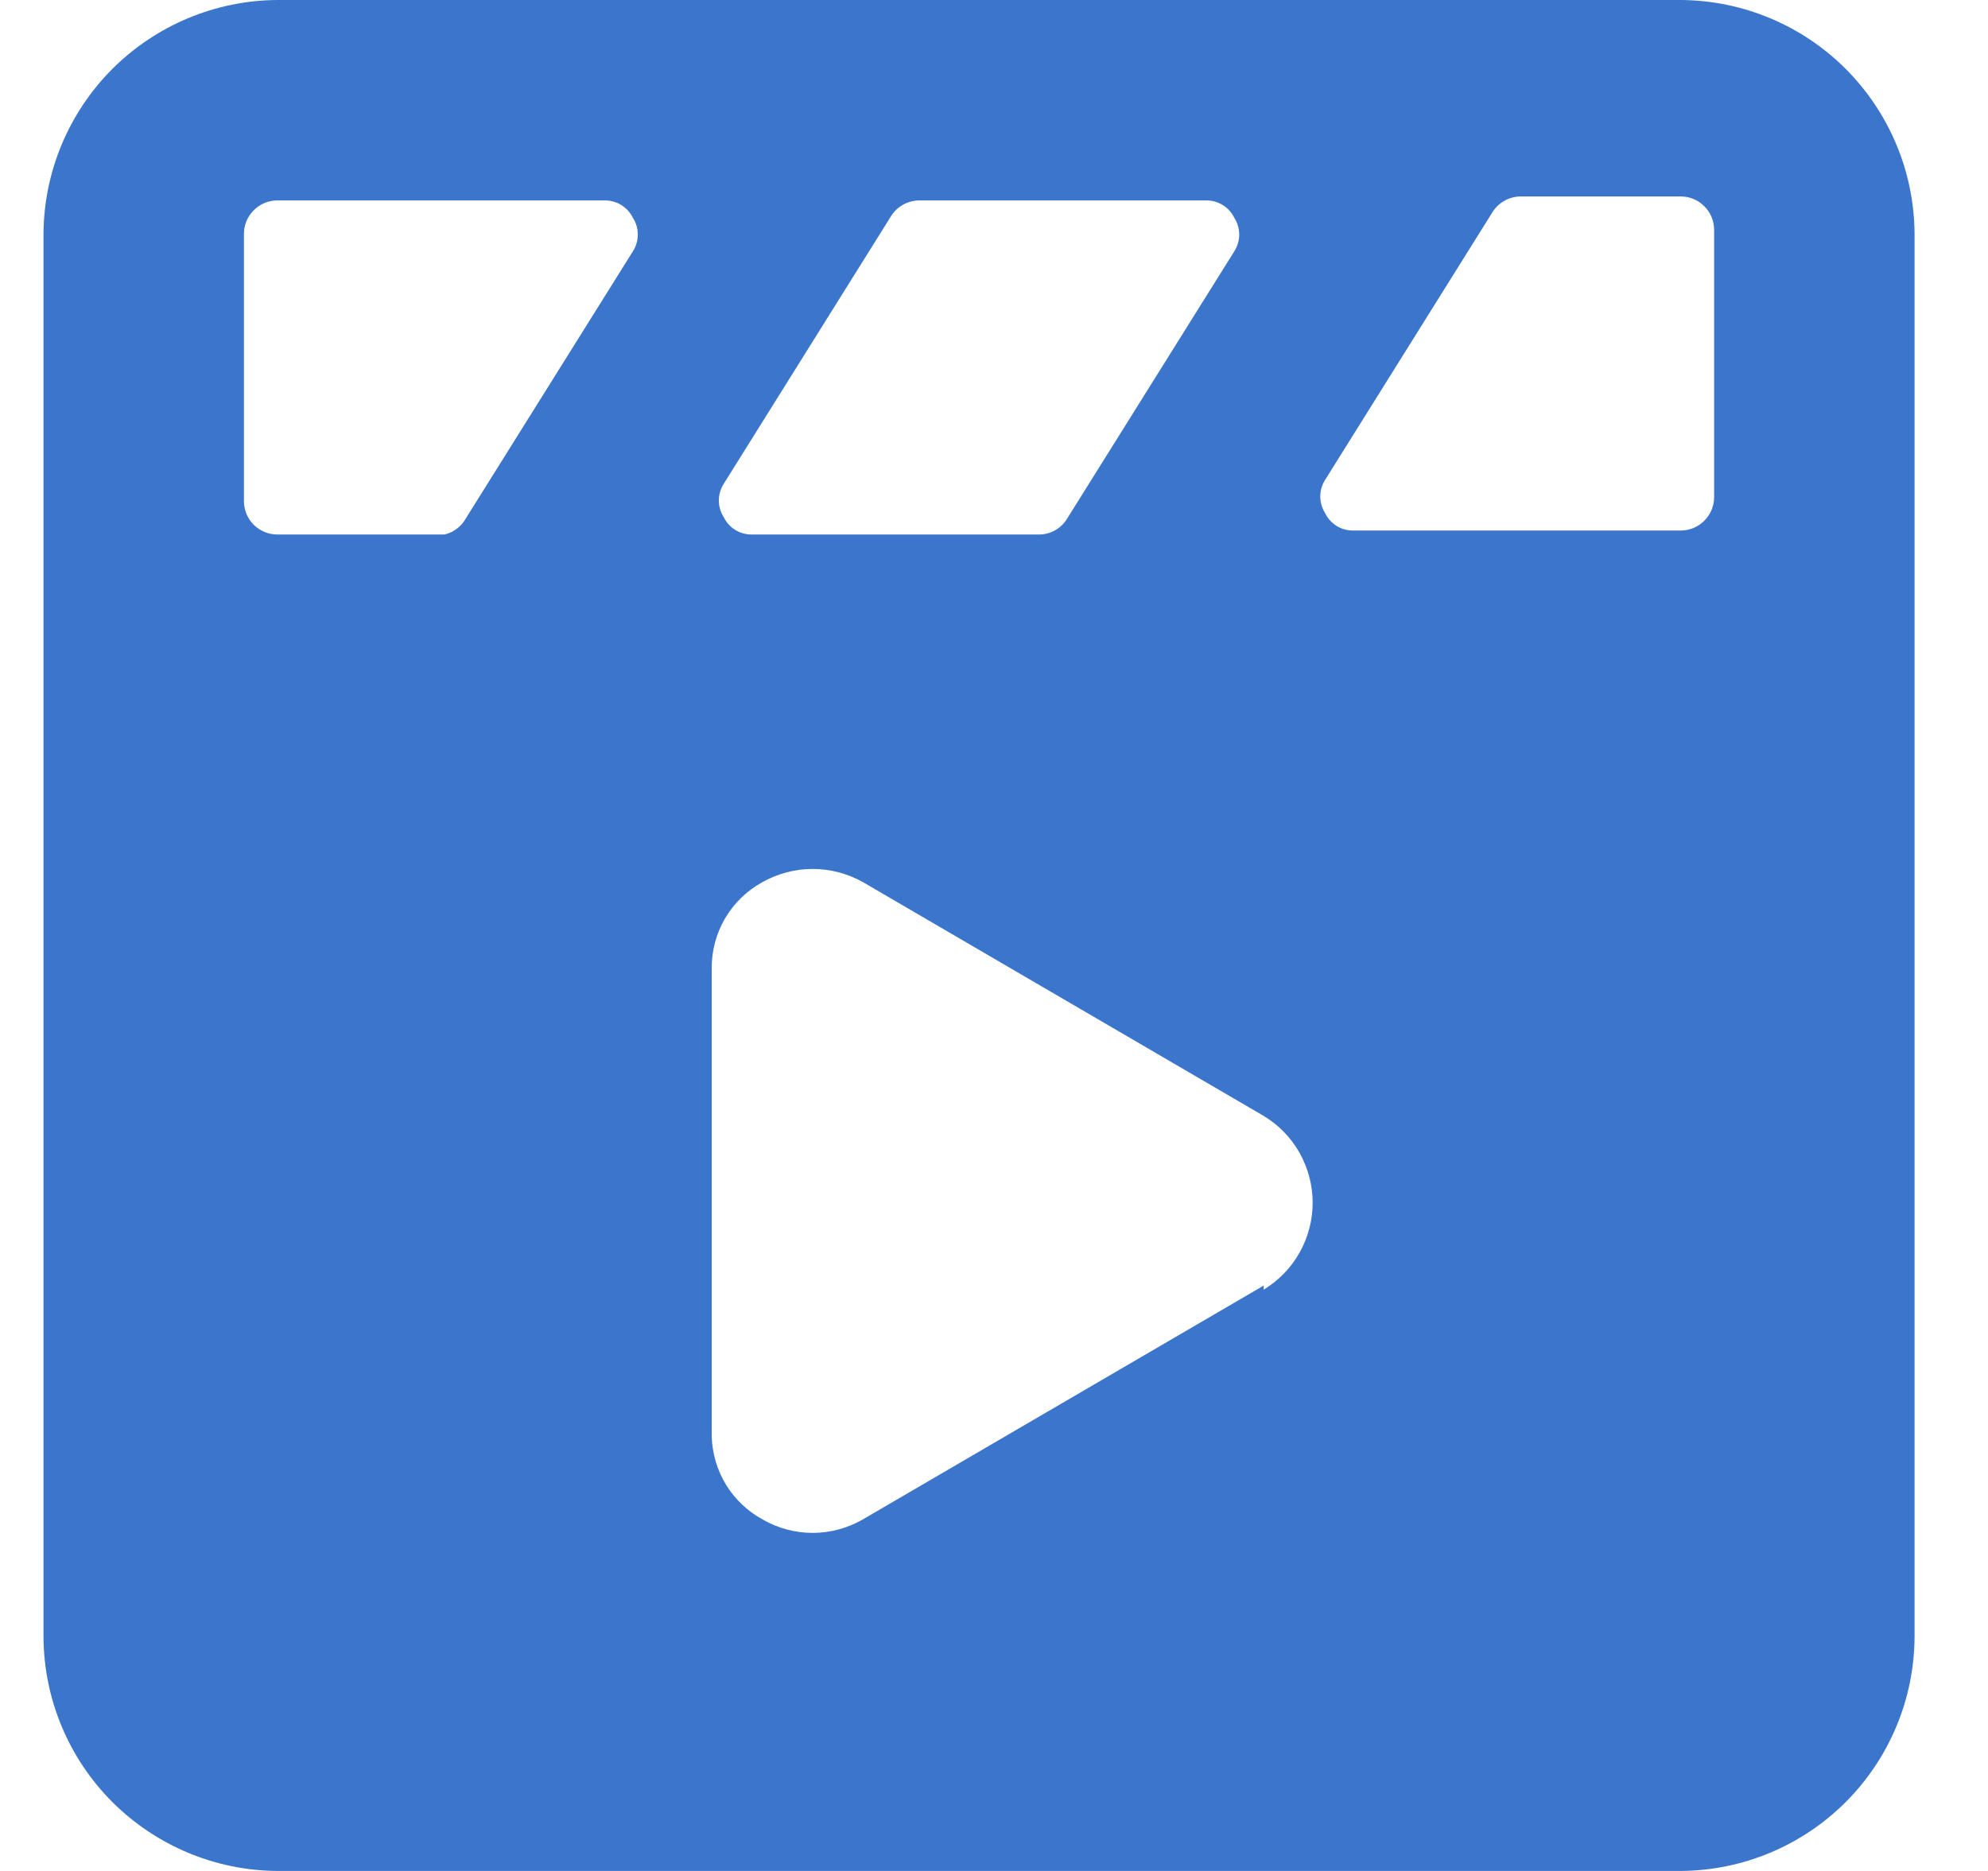
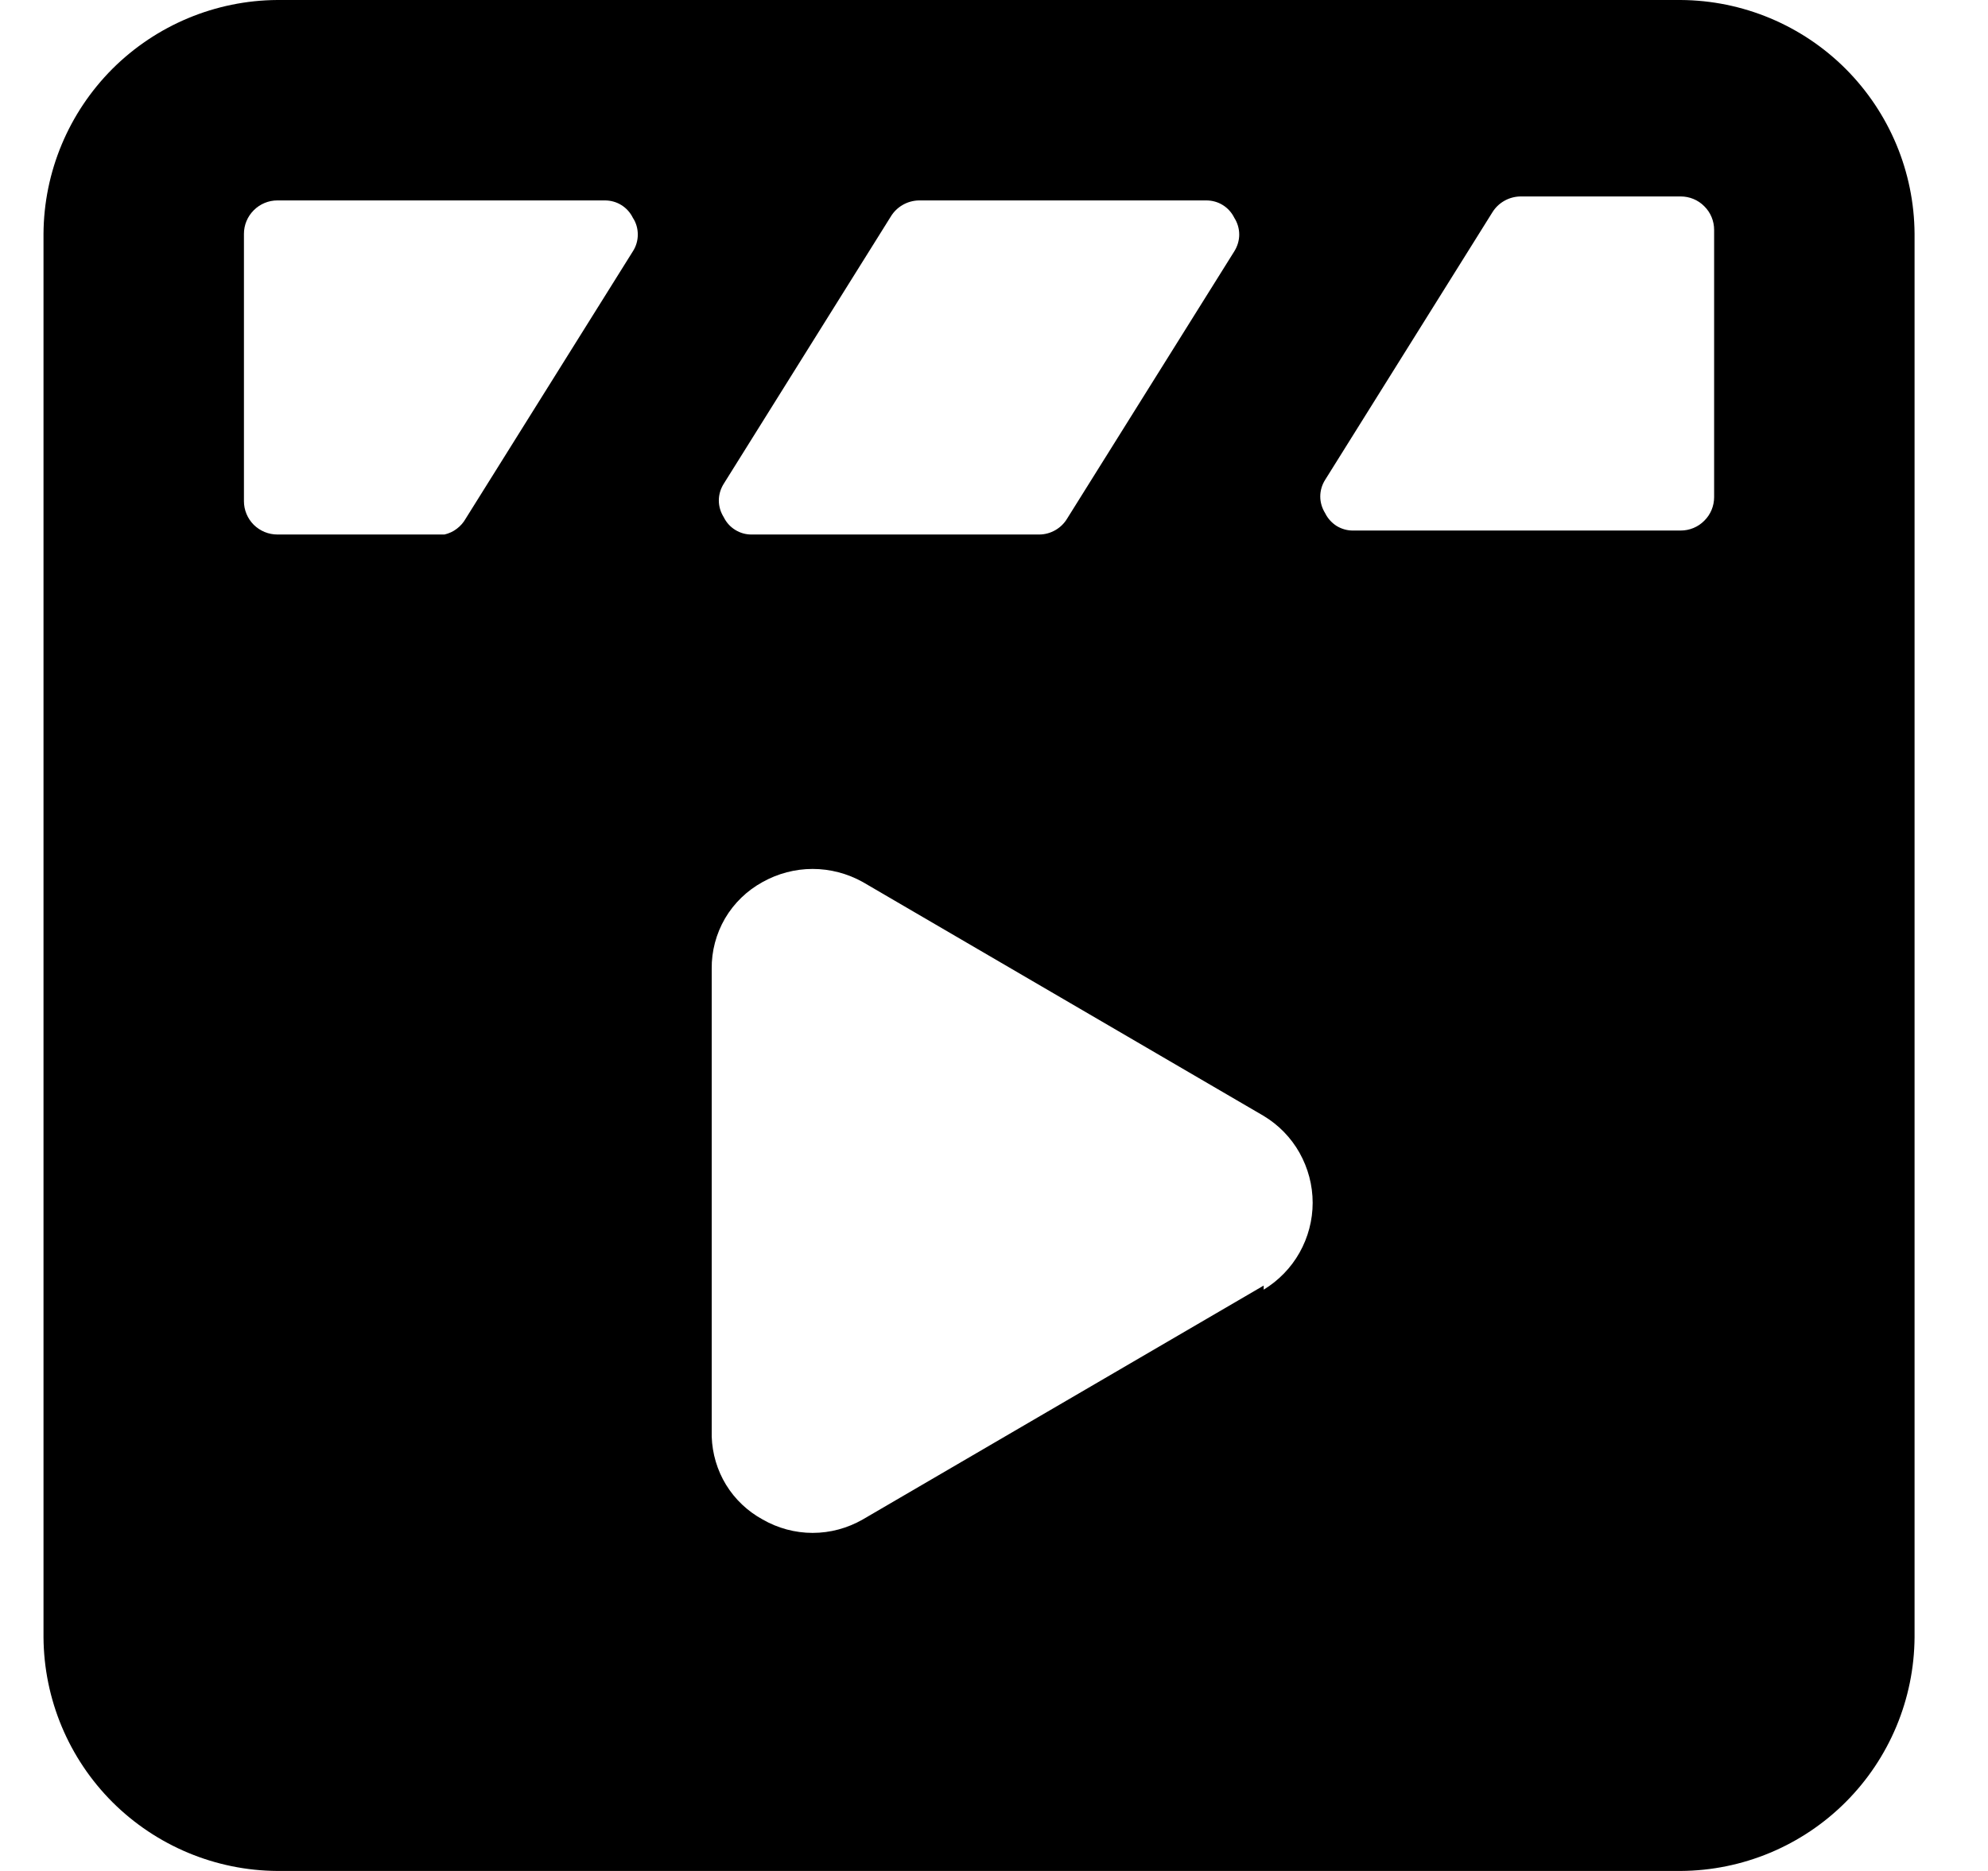
<svg xmlns="http://www.w3.org/2000/svg" width="17" height="16" viewBox="0 0 17 16" fill="none">
-   <path d="M14.372 0H2.372C1.843 0.003 1.336 0.215 0.961 0.589C0.587 0.964 0.375 1.47 0.372 2L0.372 14C0.375 14.53 0.587 15.037 0.961 15.411C1.336 15.785 1.843 15.997 2.372 16H14.372C14.902 15.997 15.409 15.785 15.783 15.411C16.157 15.037 16.369 14.53 16.372 14V2C16.369 1.47 16.157 0.964 15.783 0.589C15.409 0.215 14.902 0.003 14.372 0V0ZM3.983 4.434C3.964 4.468 3.938 4.498 3.906 4.522C3.875 4.546 3.839 4.562 3.801 4.571H2.372C2.296 4.571 2.224 4.541 2.17 4.488C2.116 4.434 2.086 4.361 2.086 4.286V2C2.086 1.924 2.116 1.852 2.17 1.798C2.224 1.744 2.296 1.714 2.372 1.714H5.172C5.222 1.714 5.271 1.727 5.314 1.754C5.356 1.78 5.39 1.818 5.412 1.863C5.44 1.905 5.454 1.955 5.454 2.006C5.454 2.056 5.44 2.106 5.412 2.149L3.983 4.434ZM7.618 1.851C7.643 1.81 7.678 1.776 7.72 1.752C7.762 1.728 7.809 1.715 7.858 1.714H10.315C10.365 1.714 10.414 1.727 10.457 1.754C10.499 1.78 10.533 1.818 10.555 1.863C10.582 1.905 10.597 1.955 10.597 2.006C10.597 2.056 10.582 2.106 10.555 2.149L9.126 4.434C9.101 4.476 9.066 4.51 9.024 4.534C8.982 4.558 8.935 4.571 8.886 4.571H6.429C6.379 4.572 6.33 4.558 6.288 4.532C6.245 4.506 6.211 4.468 6.189 4.423C6.162 4.38 6.147 4.331 6.147 4.28C6.147 4.229 6.162 4.18 6.189 4.137L7.618 1.851ZM10.806 10.994L7.378 12.994C7.247 13.069 7.1 13.109 6.949 13.109C6.799 13.109 6.651 13.069 6.521 12.994C6.393 12.924 6.285 12.822 6.209 12.698C6.133 12.574 6.091 12.431 6.086 12.286V8.286C6.084 8.134 6.124 7.985 6.2 7.854C6.277 7.723 6.388 7.616 6.521 7.543C6.652 7.47 6.799 7.431 6.949 7.431C7.099 7.431 7.247 7.47 7.378 7.543L10.806 9.543C10.934 9.62 11.04 9.729 11.113 9.859C11.186 9.99 11.225 10.136 11.225 10.286C11.225 10.435 11.186 10.582 11.113 10.712C11.04 10.842 10.934 10.951 10.806 11.029V10.994ZM14.658 4.251C14.658 4.327 14.628 4.4 14.574 4.453C14.521 4.507 14.448 4.537 14.372 4.537H11.572C11.522 4.538 11.473 4.524 11.43 4.498C11.388 4.471 11.354 4.434 11.332 4.389C11.305 4.346 11.29 4.296 11.29 4.246C11.29 4.195 11.305 4.145 11.332 4.103L12.761 1.817C12.786 1.776 12.821 1.742 12.863 1.718C12.905 1.694 12.952 1.681 13.001 1.68H14.372C14.448 1.68 14.521 1.71 14.574 1.764C14.628 1.817 14.658 1.89 14.658 1.966V4.251Z" fill="#3B76CC" />
+   <path d="M14.372 0H2.372C1.843 0.003 1.336 0.215 0.961 0.589C0.587 0.964 0.375 1.47 0.372 2L0.372 14C0.375 14.53 0.587 15.037 0.961 15.411C1.336 15.785 1.843 15.997 2.372 16H14.372C14.902 15.997 15.409 15.785 15.783 15.411C16.157 15.037 16.369 14.53 16.372 14V2C16.369 1.47 16.157 0.964 15.783 0.589C15.409 0.215 14.902 0.003 14.372 0V0ZM3.983 4.434C3.964 4.468 3.938 4.498 3.906 4.522C3.875 4.546 3.839 4.562 3.801 4.571H2.372C2.296 4.571 2.224 4.541 2.17 4.488C2.116 4.434 2.086 4.361 2.086 4.286V2C2.086 1.924 2.116 1.852 2.17 1.798C2.224 1.744 2.296 1.714 2.372 1.714H5.172C5.222 1.714 5.271 1.727 5.314 1.754C5.356 1.78 5.39 1.818 5.412 1.863C5.44 1.905 5.454 1.955 5.454 2.006C5.454 2.056 5.44 2.106 5.412 2.149L3.983 4.434ZM7.618 1.851C7.643 1.81 7.678 1.776 7.72 1.752C7.762 1.728 7.809 1.715 7.858 1.714H10.315C10.365 1.714 10.414 1.727 10.457 1.754C10.499 1.78 10.533 1.818 10.555 1.863C10.582 1.905 10.597 1.955 10.597 2.006C10.597 2.056 10.582 2.106 10.555 2.149L9.126 4.434C9.101 4.476 9.066 4.51 9.024 4.534C8.982 4.558 8.935 4.571 8.886 4.571H6.429C6.379 4.572 6.33 4.558 6.288 4.532C6.245 4.506 6.211 4.468 6.189 4.423C6.162 4.38 6.147 4.331 6.147 4.28C6.147 4.229 6.162 4.18 6.189 4.137L7.618 1.851ZM10.806 10.994L7.378 12.994C7.247 13.069 7.1 13.109 6.949 13.109C6.799 13.109 6.651 13.069 6.521 12.994C6.393 12.924 6.285 12.822 6.209 12.698C6.133 12.574 6.091 12.431 6.086 12.286V8.286C6.084 8.134 6.124 7.985 6.2 7.854C6.277 7.723 6.388 7.616 6.521 7.543C6.652 7.47 6.799 7.431 6.949 7.431C7.099 7.431 7.247 7.47 7.378 7.543L10.806 9.543C10.934 9.62 11.04 9.729 11.113 9.859C11.186 9.99 11.225 10.136 11.225 10.286C11.225 10.435 11.186 10.582 11.113 10.712C11.04 10.842 10.934 10.951 10.806 11.029V10.994ZM14.658 4.251C14.658 4.327 14.628 4.4 14.574 4.453C14.521 4.507 14.448 4.537 14.372 4.537H11.572C11.522 4.538 11.473 4.524 11.43 4.498C11.388 4.471 11.354 4.434 11.332 4.389C11.305 4.346 11.29 4.296 11.29 4.246C11.29 4.195 11.305 4.145 11.332 4.103L12.761 1.817C12.786 1.776 12.821 1.742 12.863 1.718C12.905 1.694 12.952 1.681 13.001 1.68H14.372C14.448 1.68 14.521 1.71 14.574 1.764C14.628 1.817 14.658 1.89 14.658 1.966V4.251Z" fill="currentColor" />
</svg>
